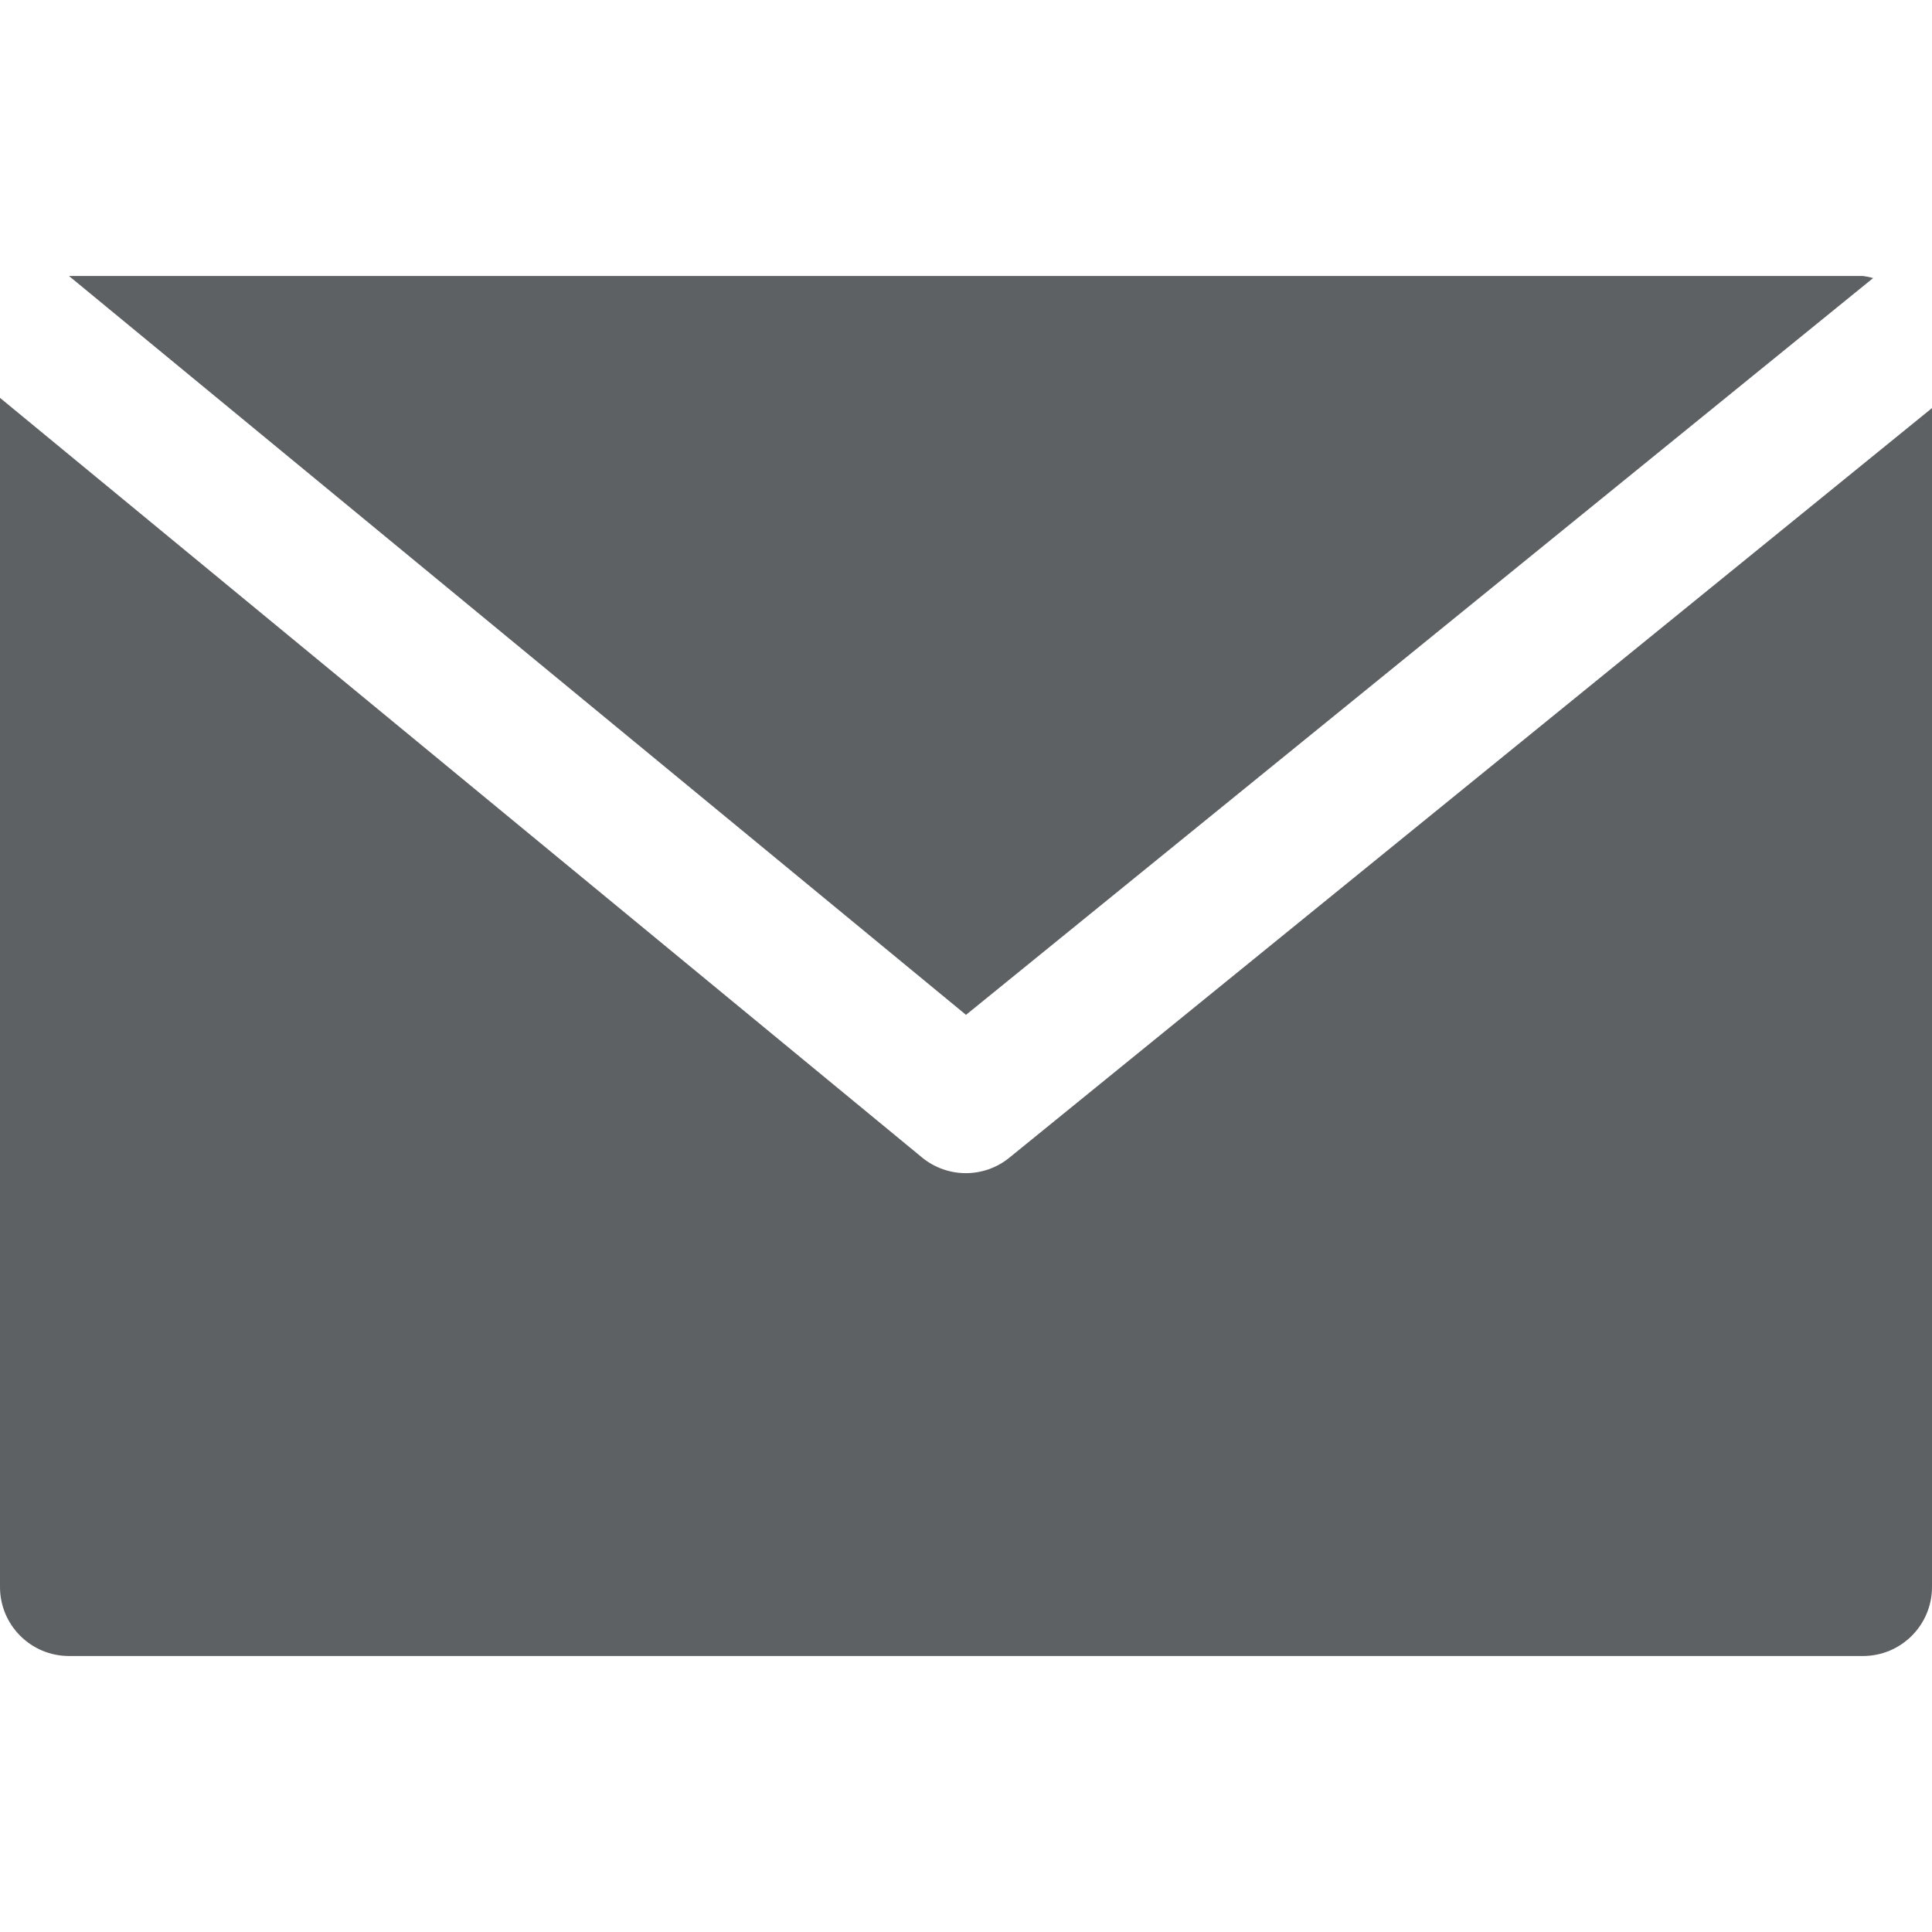
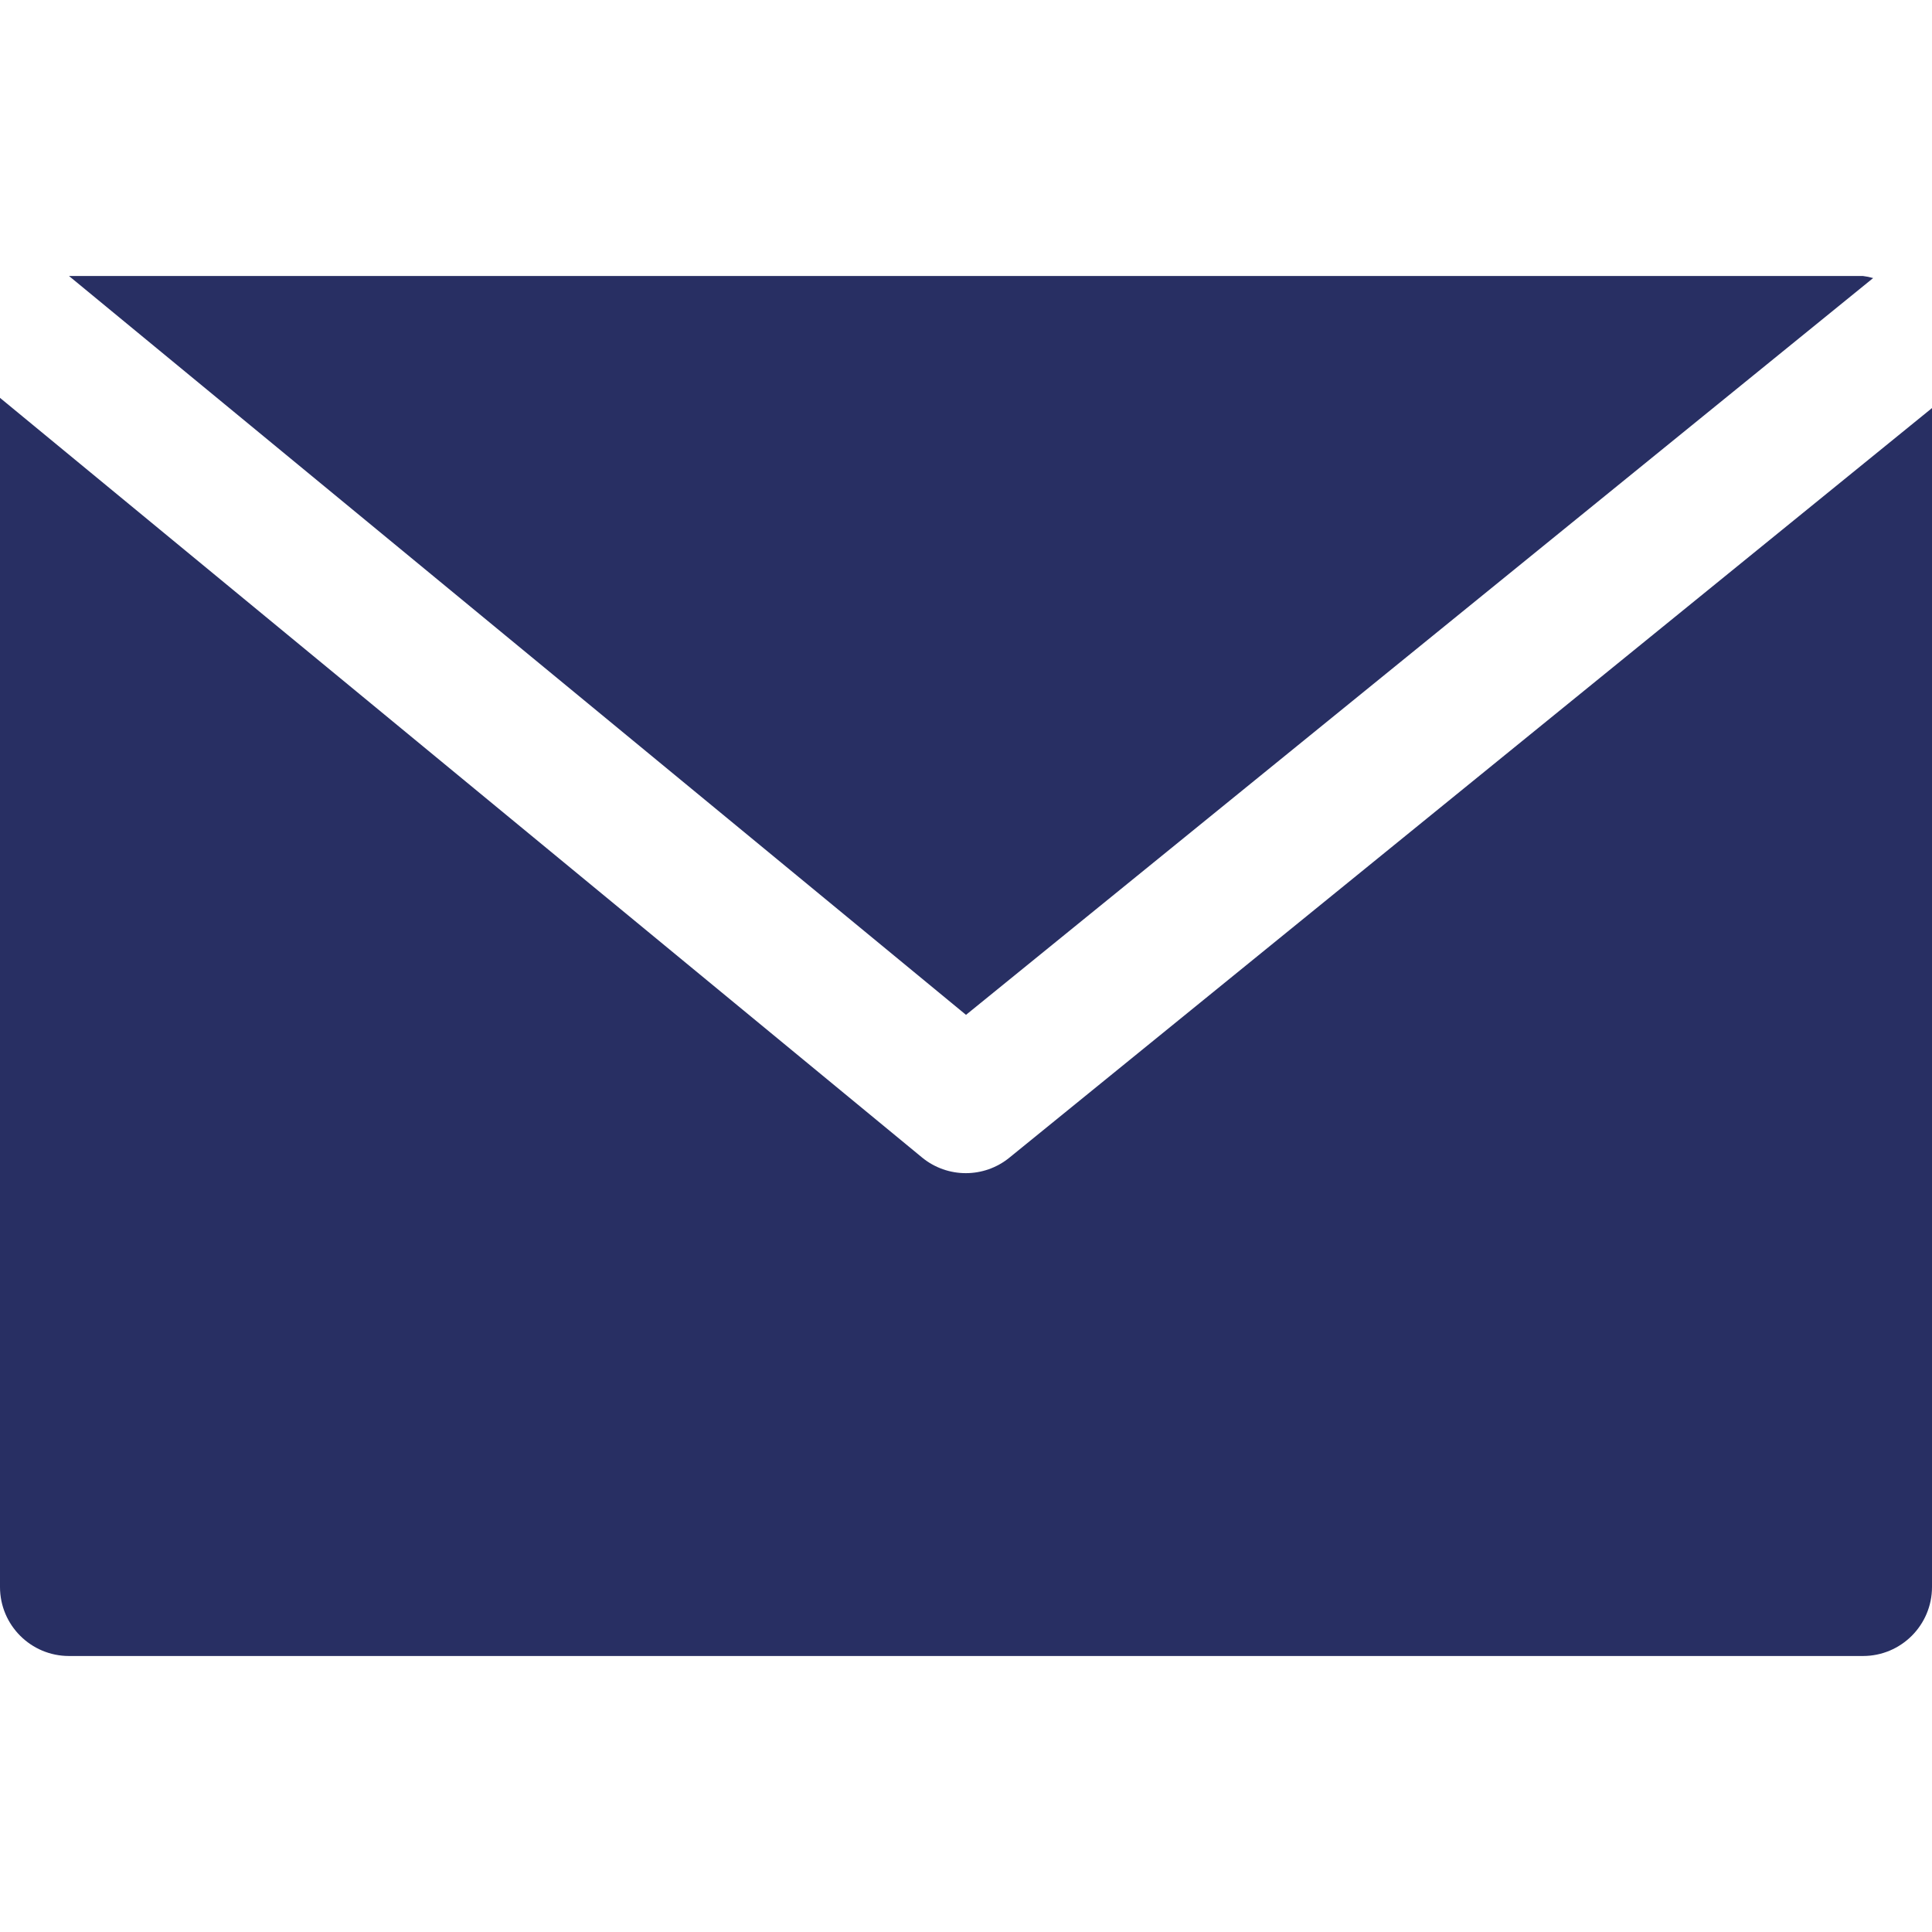
<svg xmlns="http://www.w3.org/2000/svg" version="1.1" id="Capa_1" x="0px" y="0px" viewBox="0 0 477.867 477.867" style="enable-background:new 0 0 477.867 477.867;" xml:space="preserve">
  <g>
    <g>
-       <path fill="#5d6163" d="M460.8,68.267H17.067l221.867,182.75L463.309,68.779C462.488,68.539,461.649,68.368,460.8,68.267z" />
+       <path fill="#282f63" d="M460.8,68.267H17.067l221.867,182.75L463.309,68.779C462.488,68.539,461.649,68.368,460.8,68.267z" />
    </g>
  </g>
  <g>
    <g>
-       <path fill="#5d6163" d="M249.702,286.31c-6.288,5.149-15.335,5.149-21.623,0L0,98.406v294.127c0,9.426,7.641,17.067,17.067,17.067H460.8    c9.426,0,17.067-7.641,17.067-17.067V100.932L249.702,286.31z" />
+       <path fill="#282f63" d="M249.702,286.31c-6.288,5.149-15.335,5.149-21.623,0L0,98.406v294.127c0,9.426,7.641,17.067,17.067,17.067H460.8    c9.426,0,17.067-7.641,17.067-17.067V100.932L249.702,286.31z" />
    </g>
  </g>
  <g>
</g>
  <g>
</g>
  <g>
</g>
  <g>
</g>
  <g>
</g>
  <g>
</g>
  <g>
</g>
  <g>
</g>
  <g>
</g>
  <g>
</g>
  <g>
</g>
  <g>
</g>
  <g>
</g>
  <g>
</g>
  <g>
</g>
</svg>
